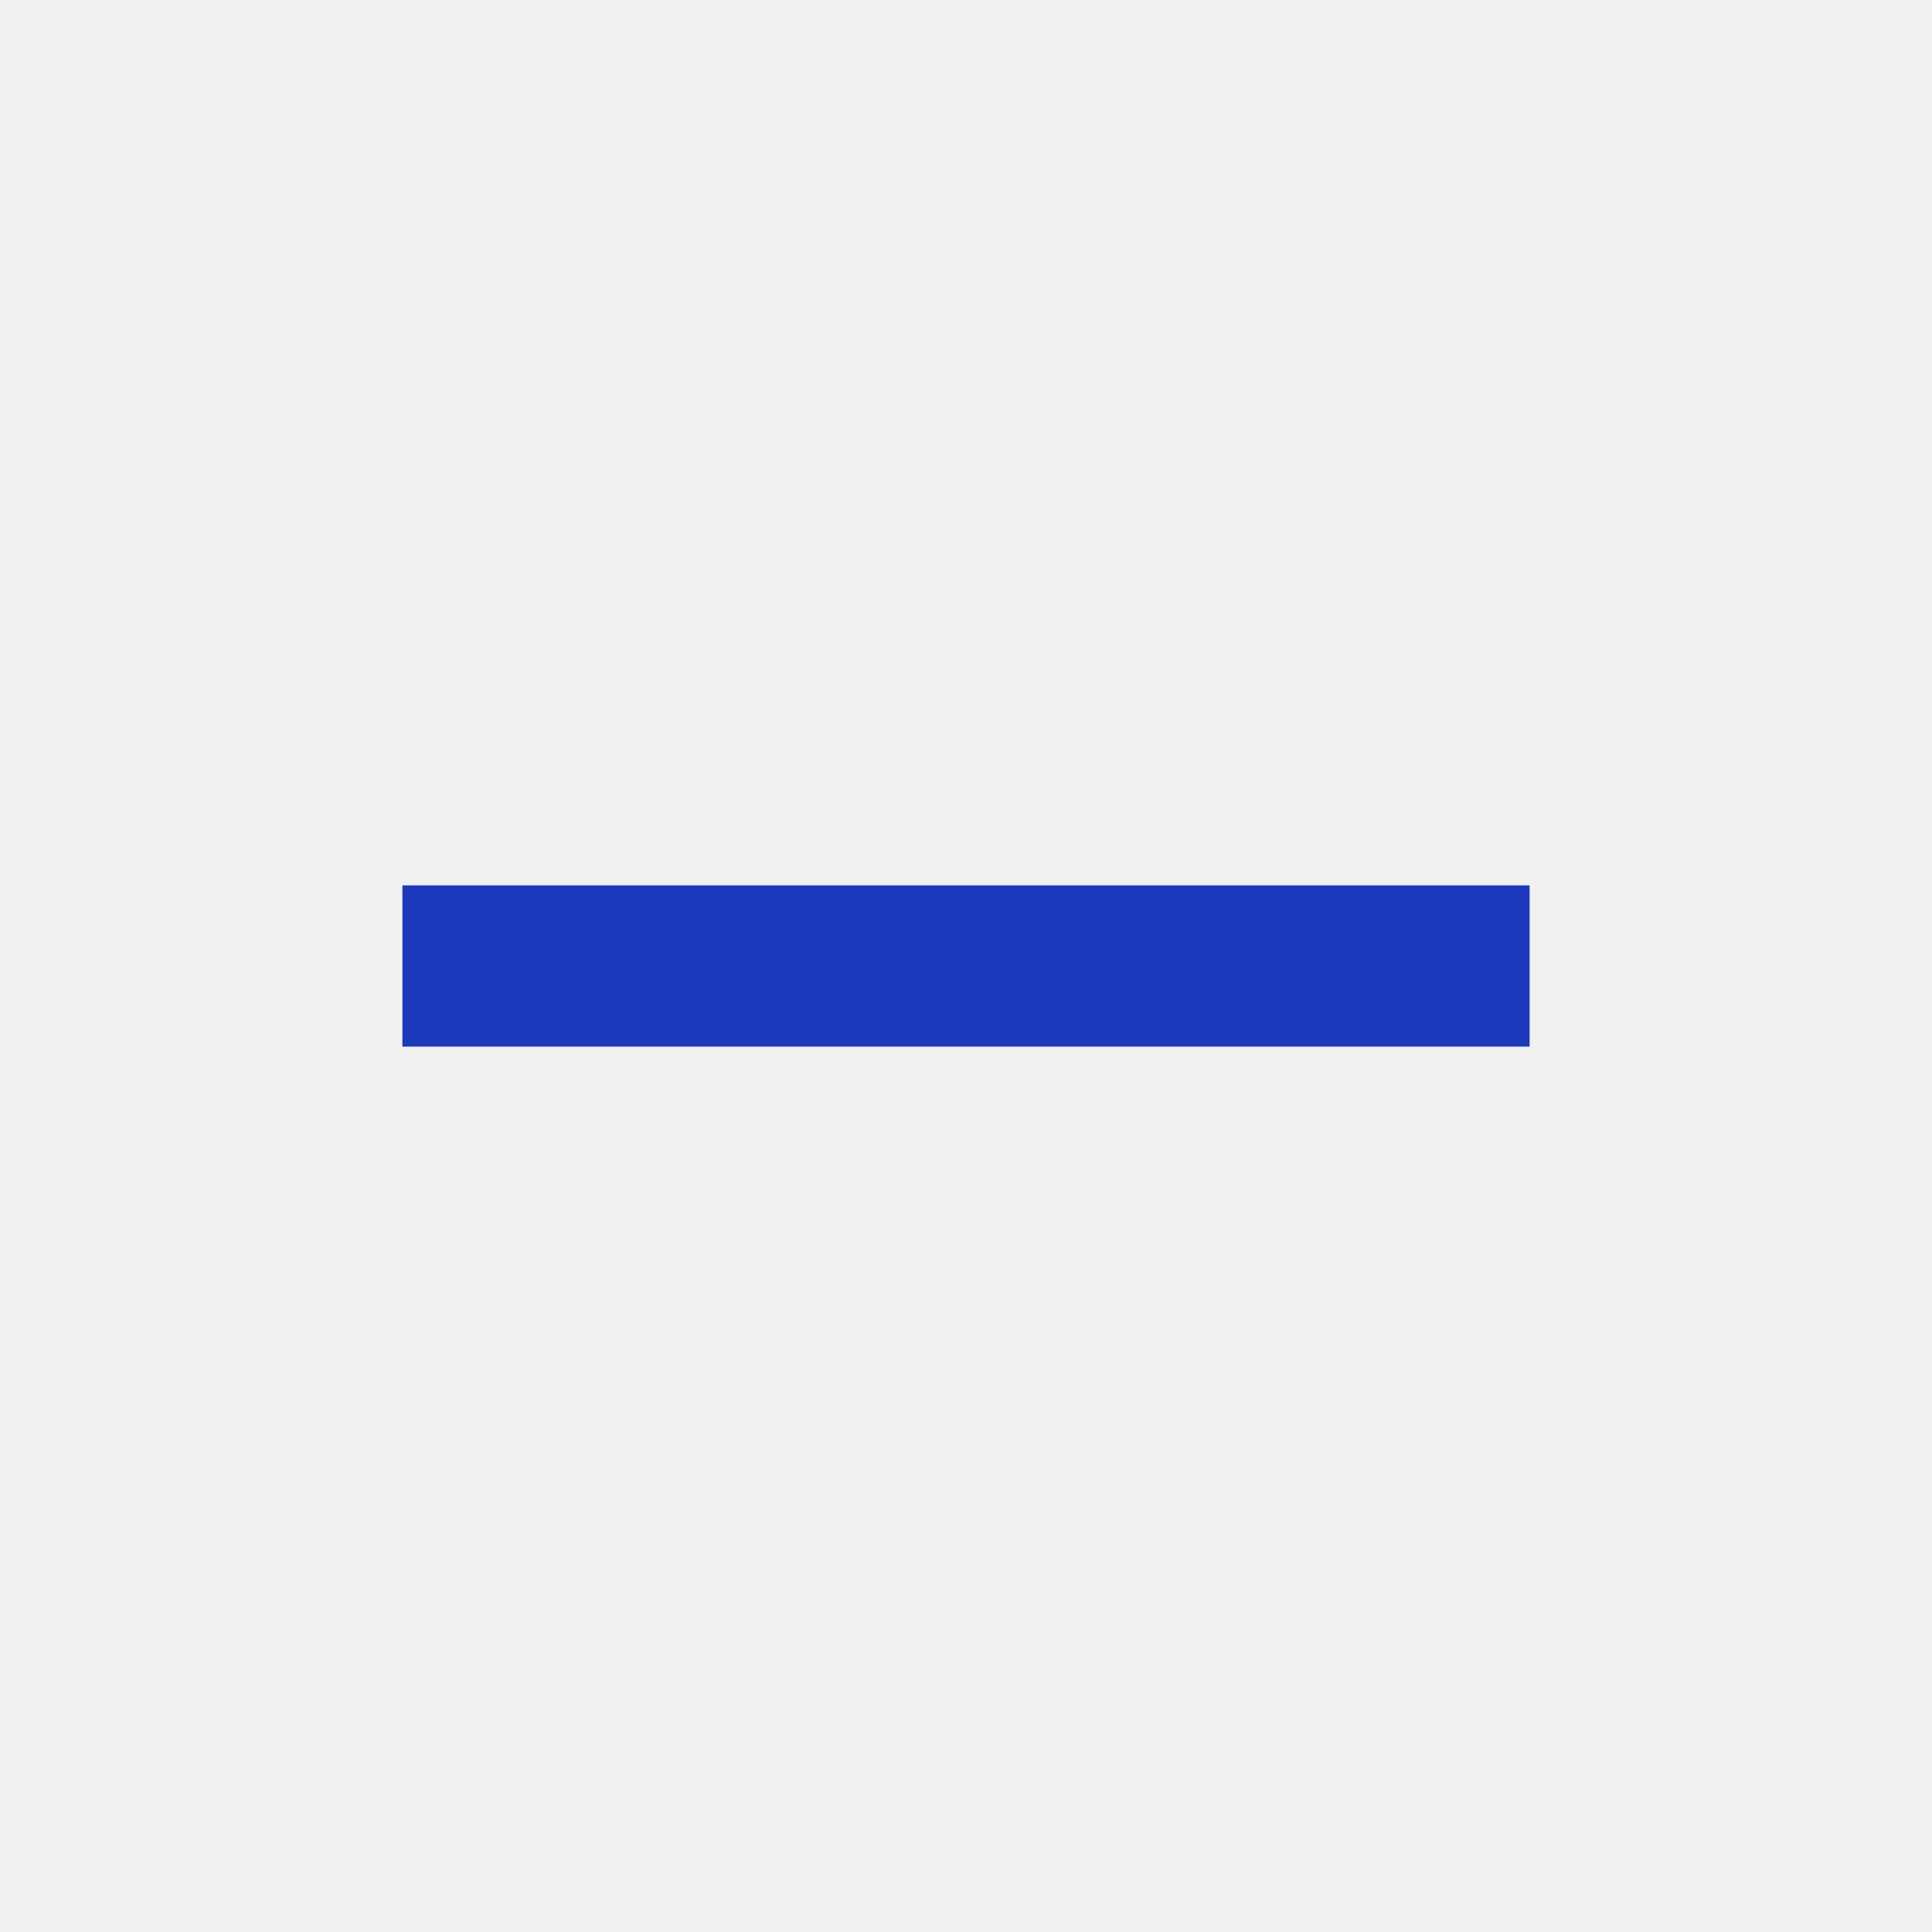
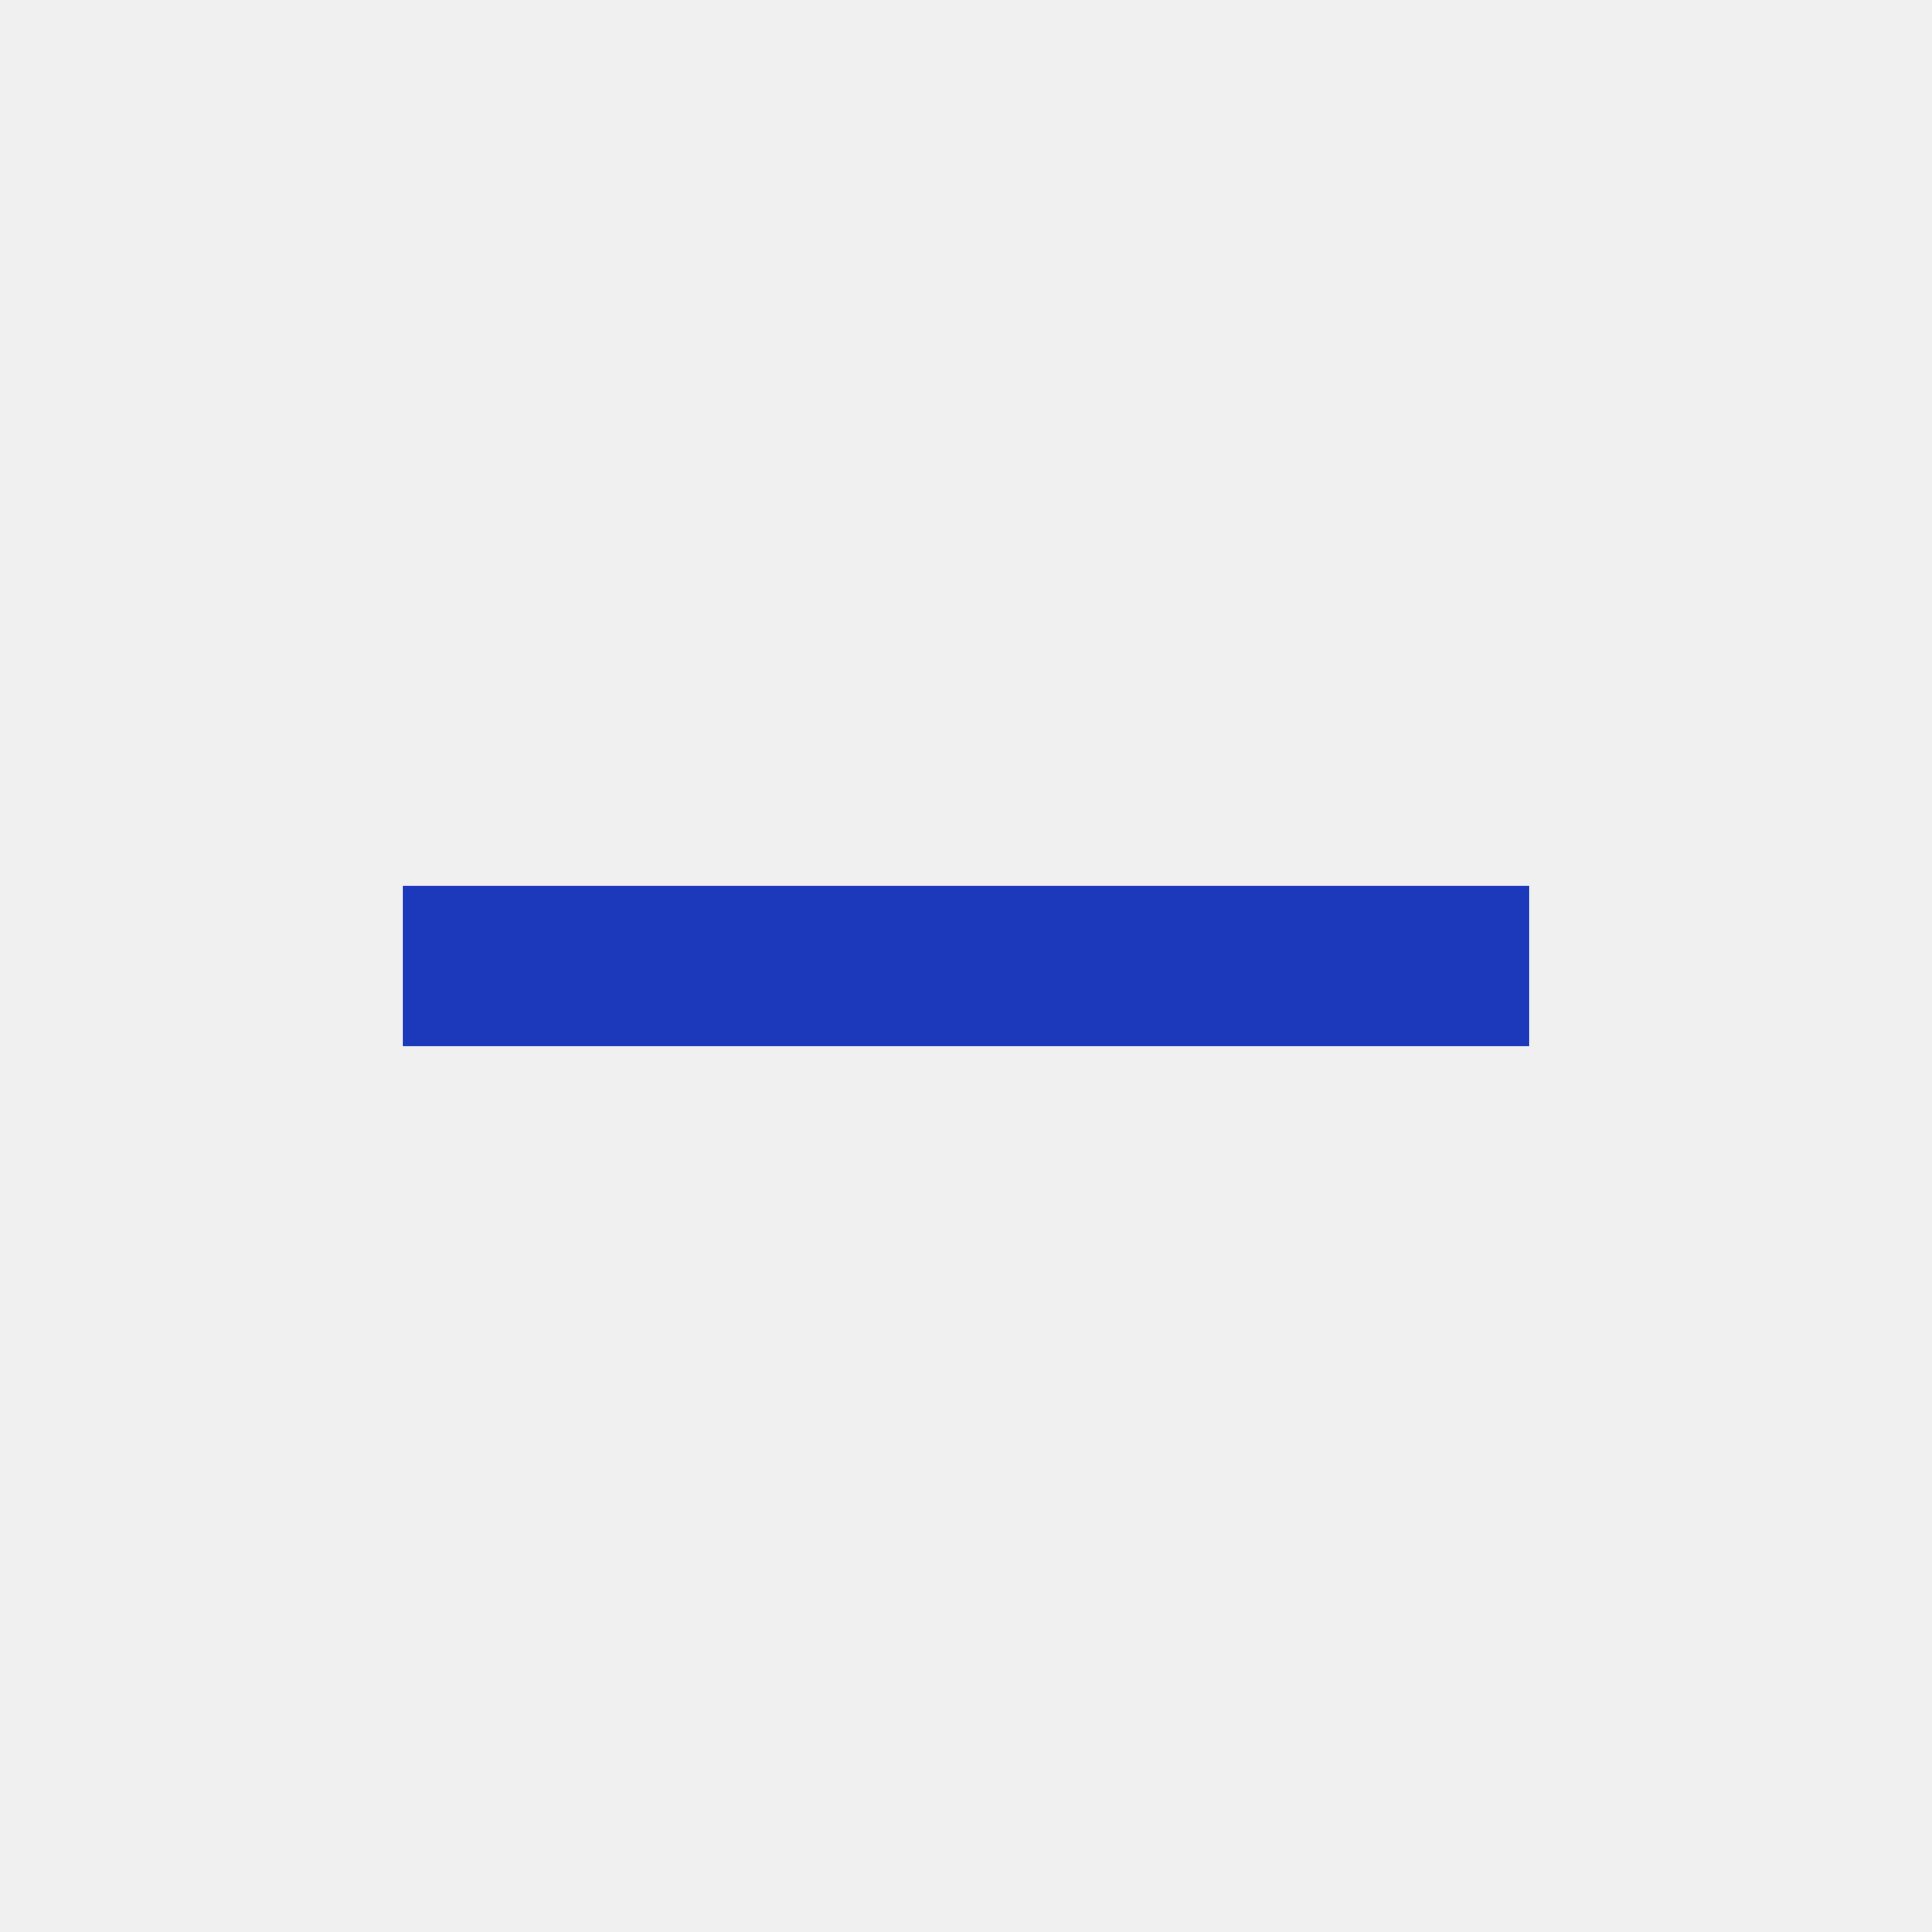
<svg xmlns="http://www.w3.org/2000/svg" xmlns:xlink="http://www.w3.org/1999/xlink" width="24" height="24" viewBox="0 0 24 24">
  <defs>
-     <path id="a" d="M14 2H0V0h14z" />
+     <path id="a" d="M19 13H5v-2h14z" />
  </defs>
-   <g transform="translate(5 11)" fill="none" fill-rule="evenodd">
-     <mask id="b" fill="#fff">
-       <use xlink:href="#a" />
-     </mask>
-     <use fill="#1b39ba" fill-rule="nonzero" xlink:href="#a" />
-     <g mask="url(#b)" fill="#1b39ba">
-       <rect width="24" height="25" rx="4" transform="translate(-5 -11)" />
-     </g>
-   </g>
+   <use fill="#1b39ba" xlink:href="#a" />
</svg>
